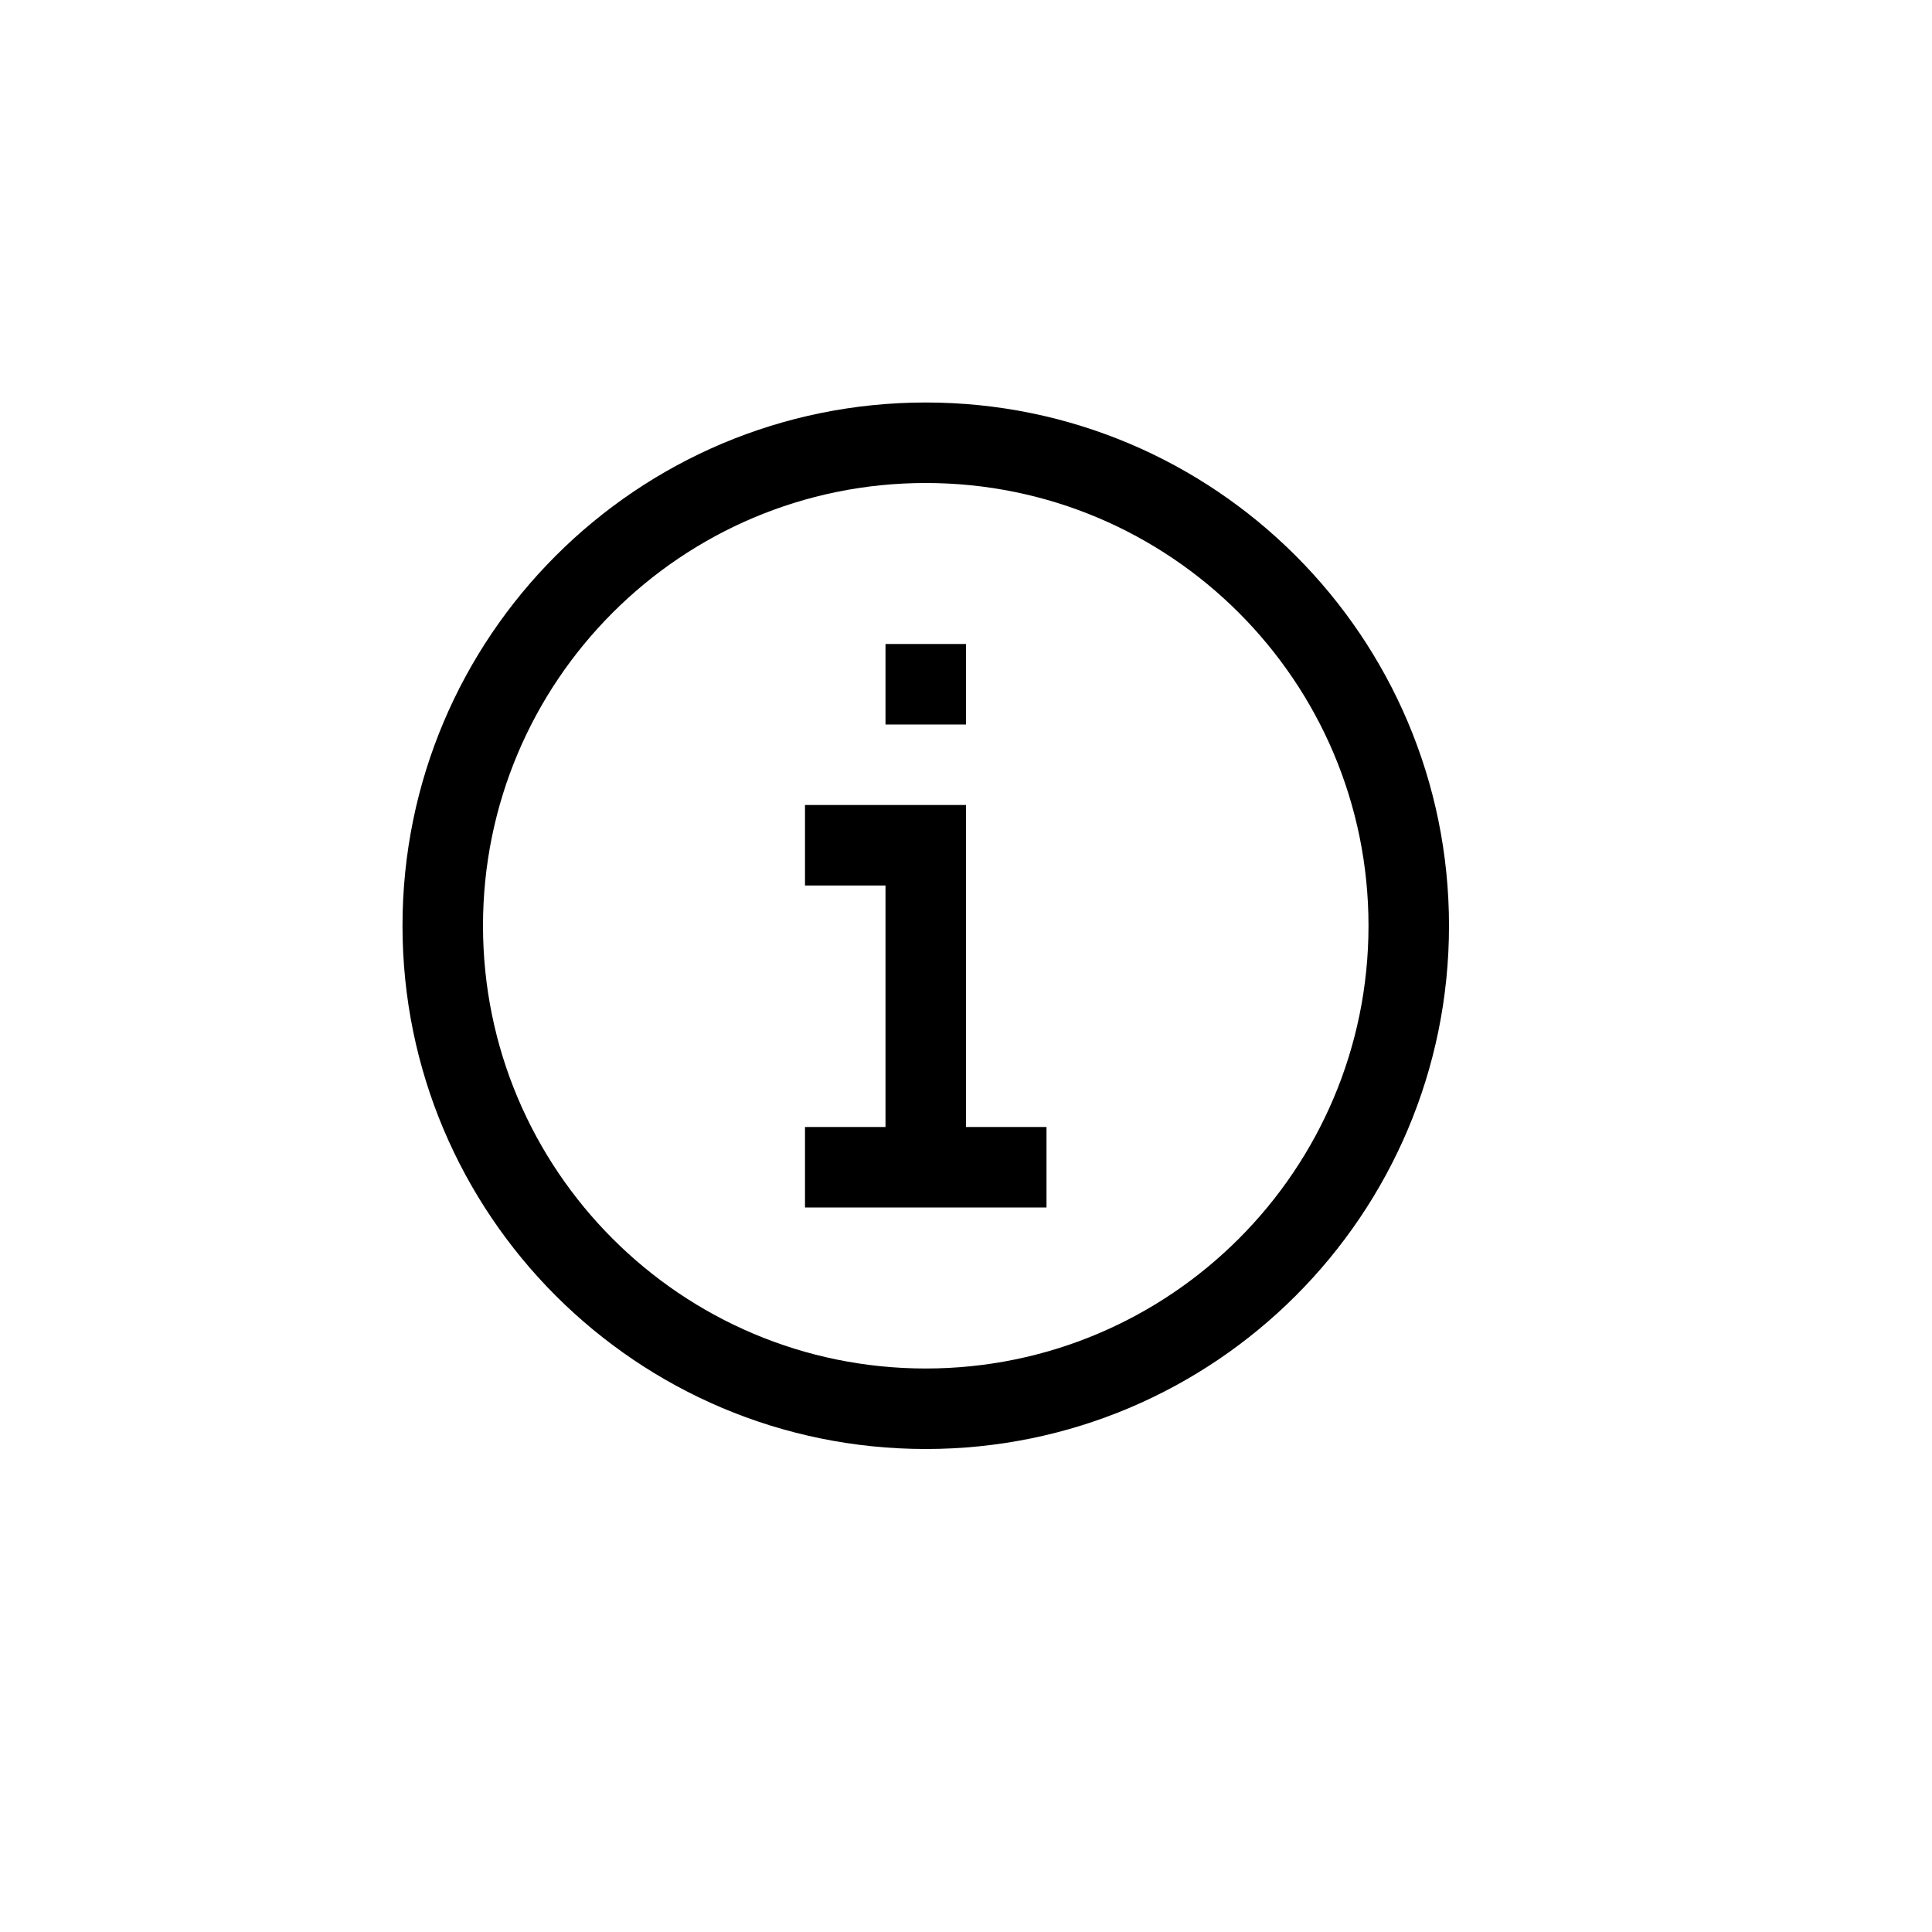
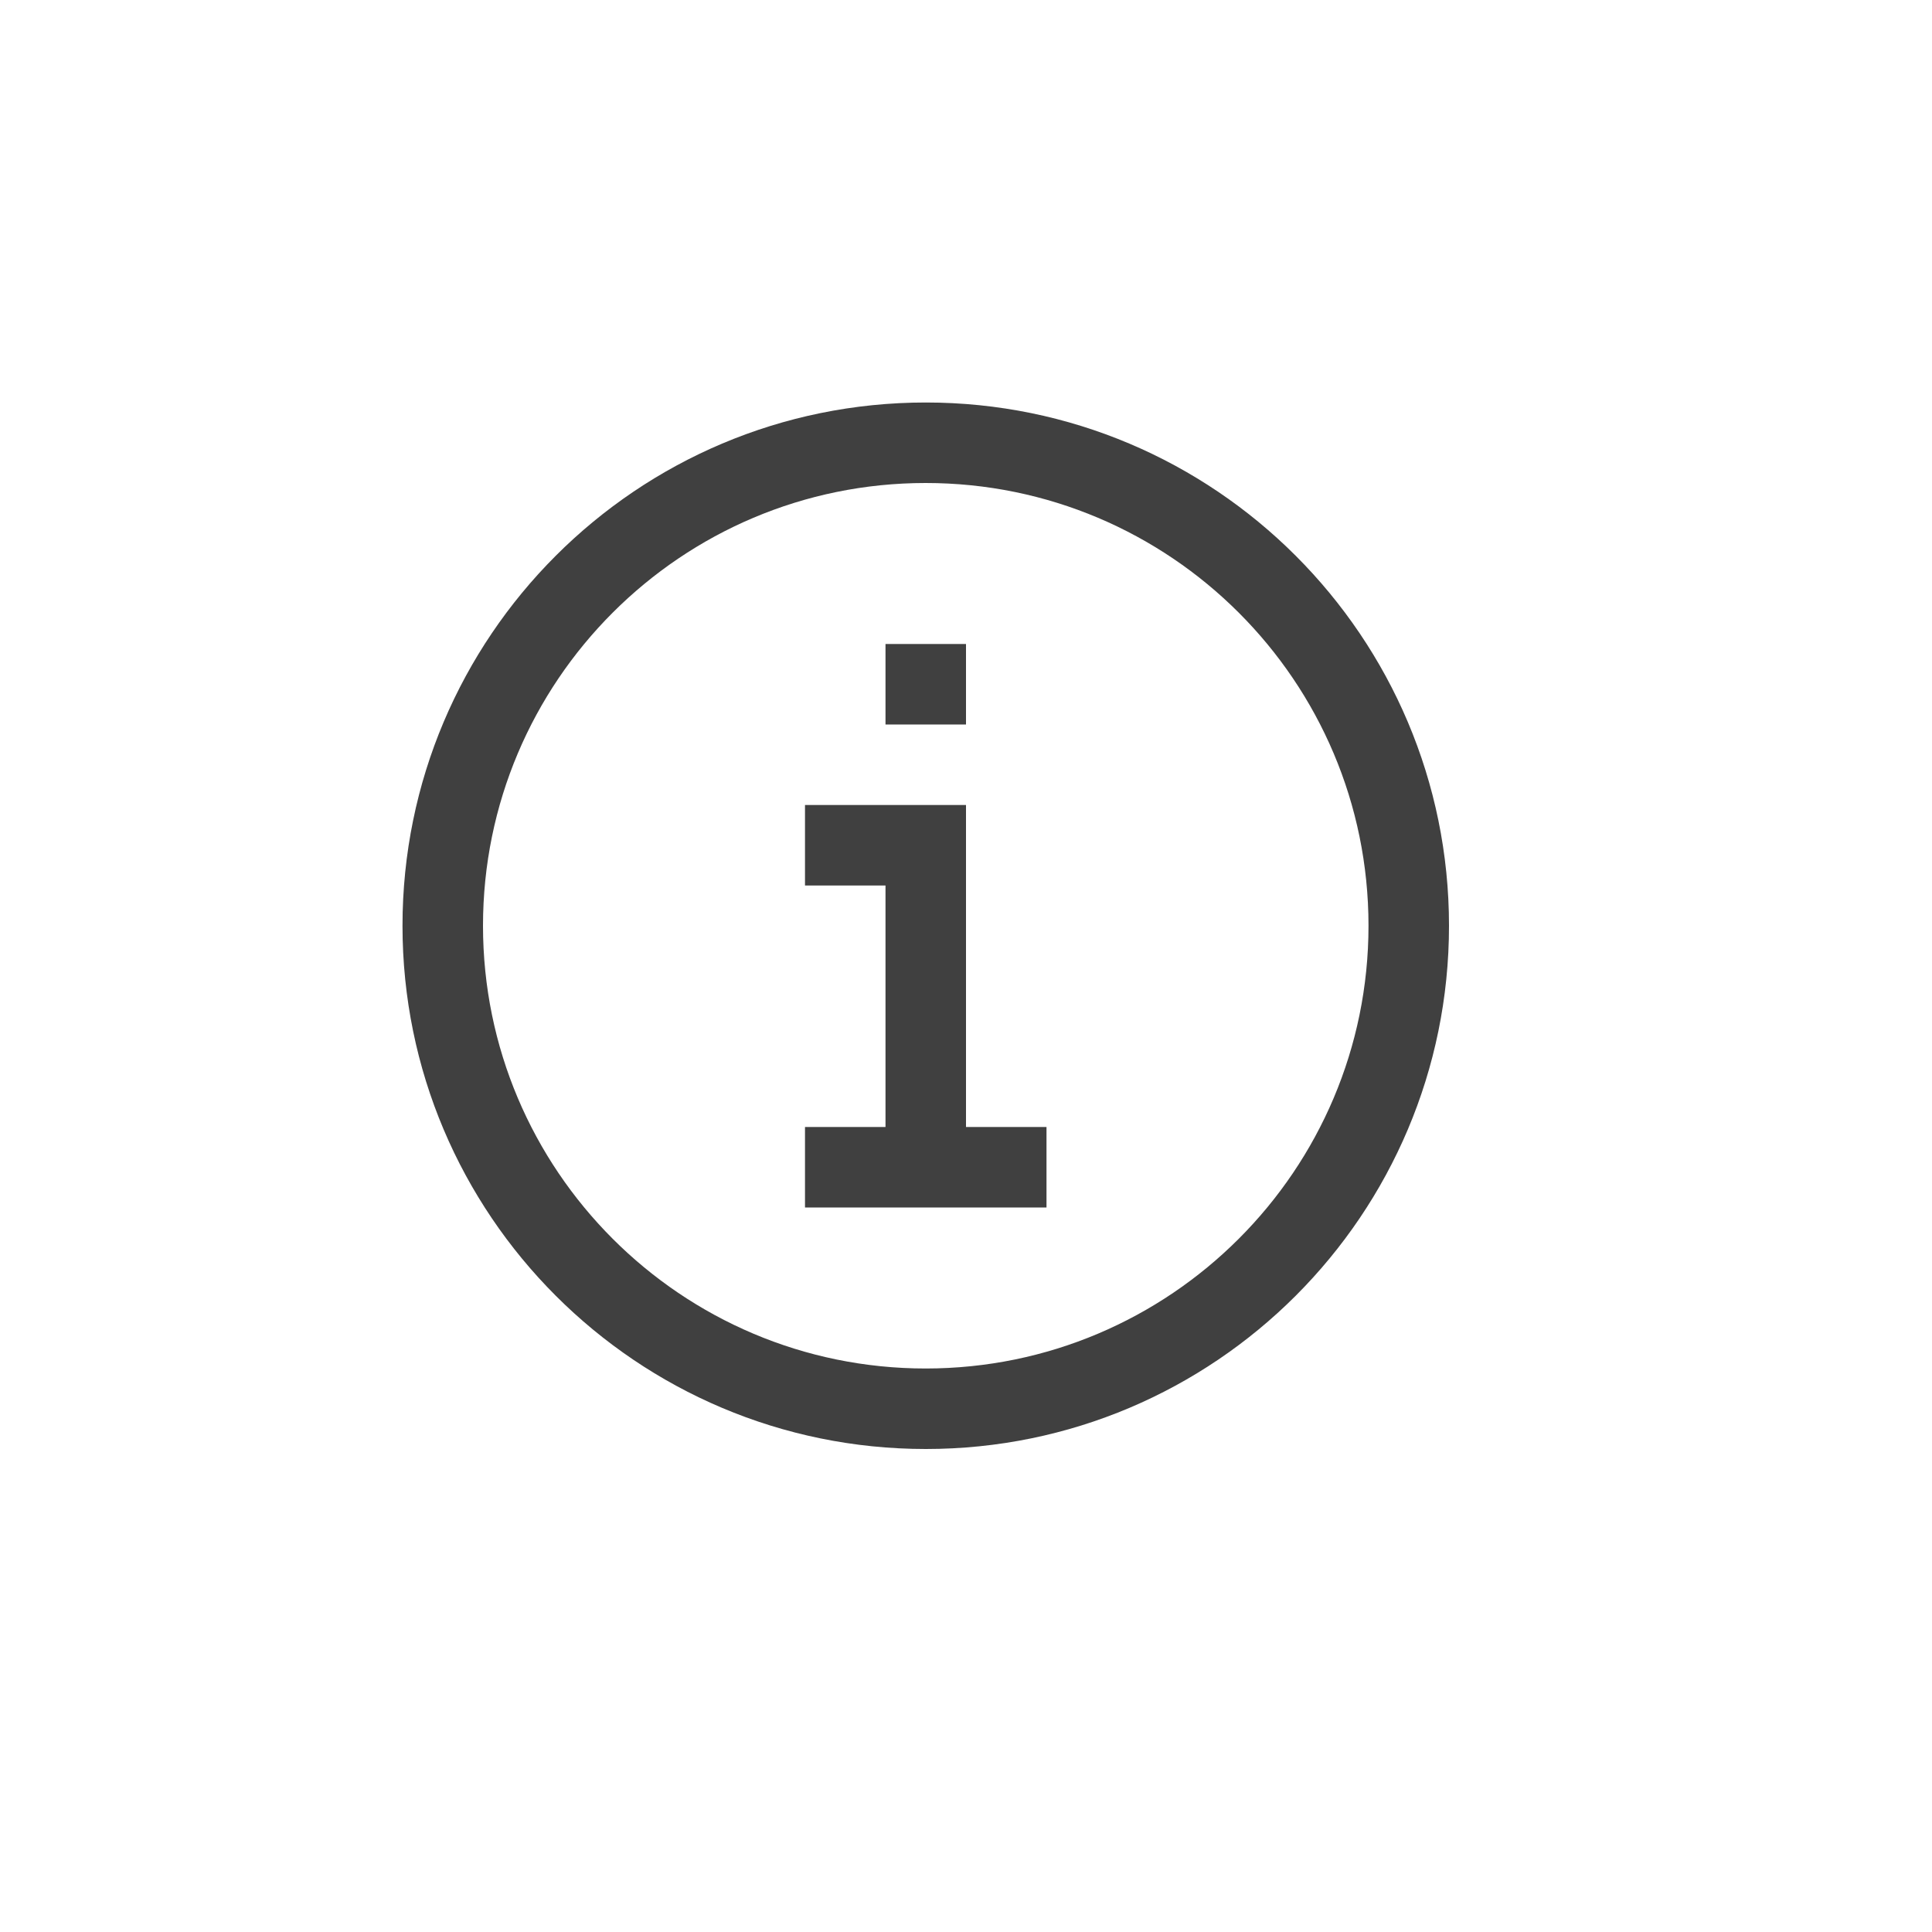
<svg xmlns="http://www.w3.org/2000/svg" version="1.1" x="0px" y="0px" width="24" height="24" viewBox="0, 0, 24, 24">
-   <g id="help">
+   <g id="help" opacity="0.75">
    <path d="M11.499,17 C8.463,17 6,14.536 6,11.5 C6,8.463 8.462,6 11.499,6 C14.536,6 17,8.462 17,11.5 C17,14.536 14.536,17 11.499,17 z M11.501,5 C7.91,5 5,7.91 5,11.5 C5,15.09 7.91,18 11.501,18 C15.089,18 18,15.089 18,11.5 C18,7.911 15.089,5 11.501,5 z" fill="#000000" />
    <path d="M12,10 L12,14 L13,14 L13,15 L10,15 L10,14 L11,14 L11,11 L10,11 L10,10 z" fill="#000000" />
    <path d="M11,8 L12,8 L12,9 L11,9 z" fill="#000000" />
  </g>
  <defs />
</svg>
